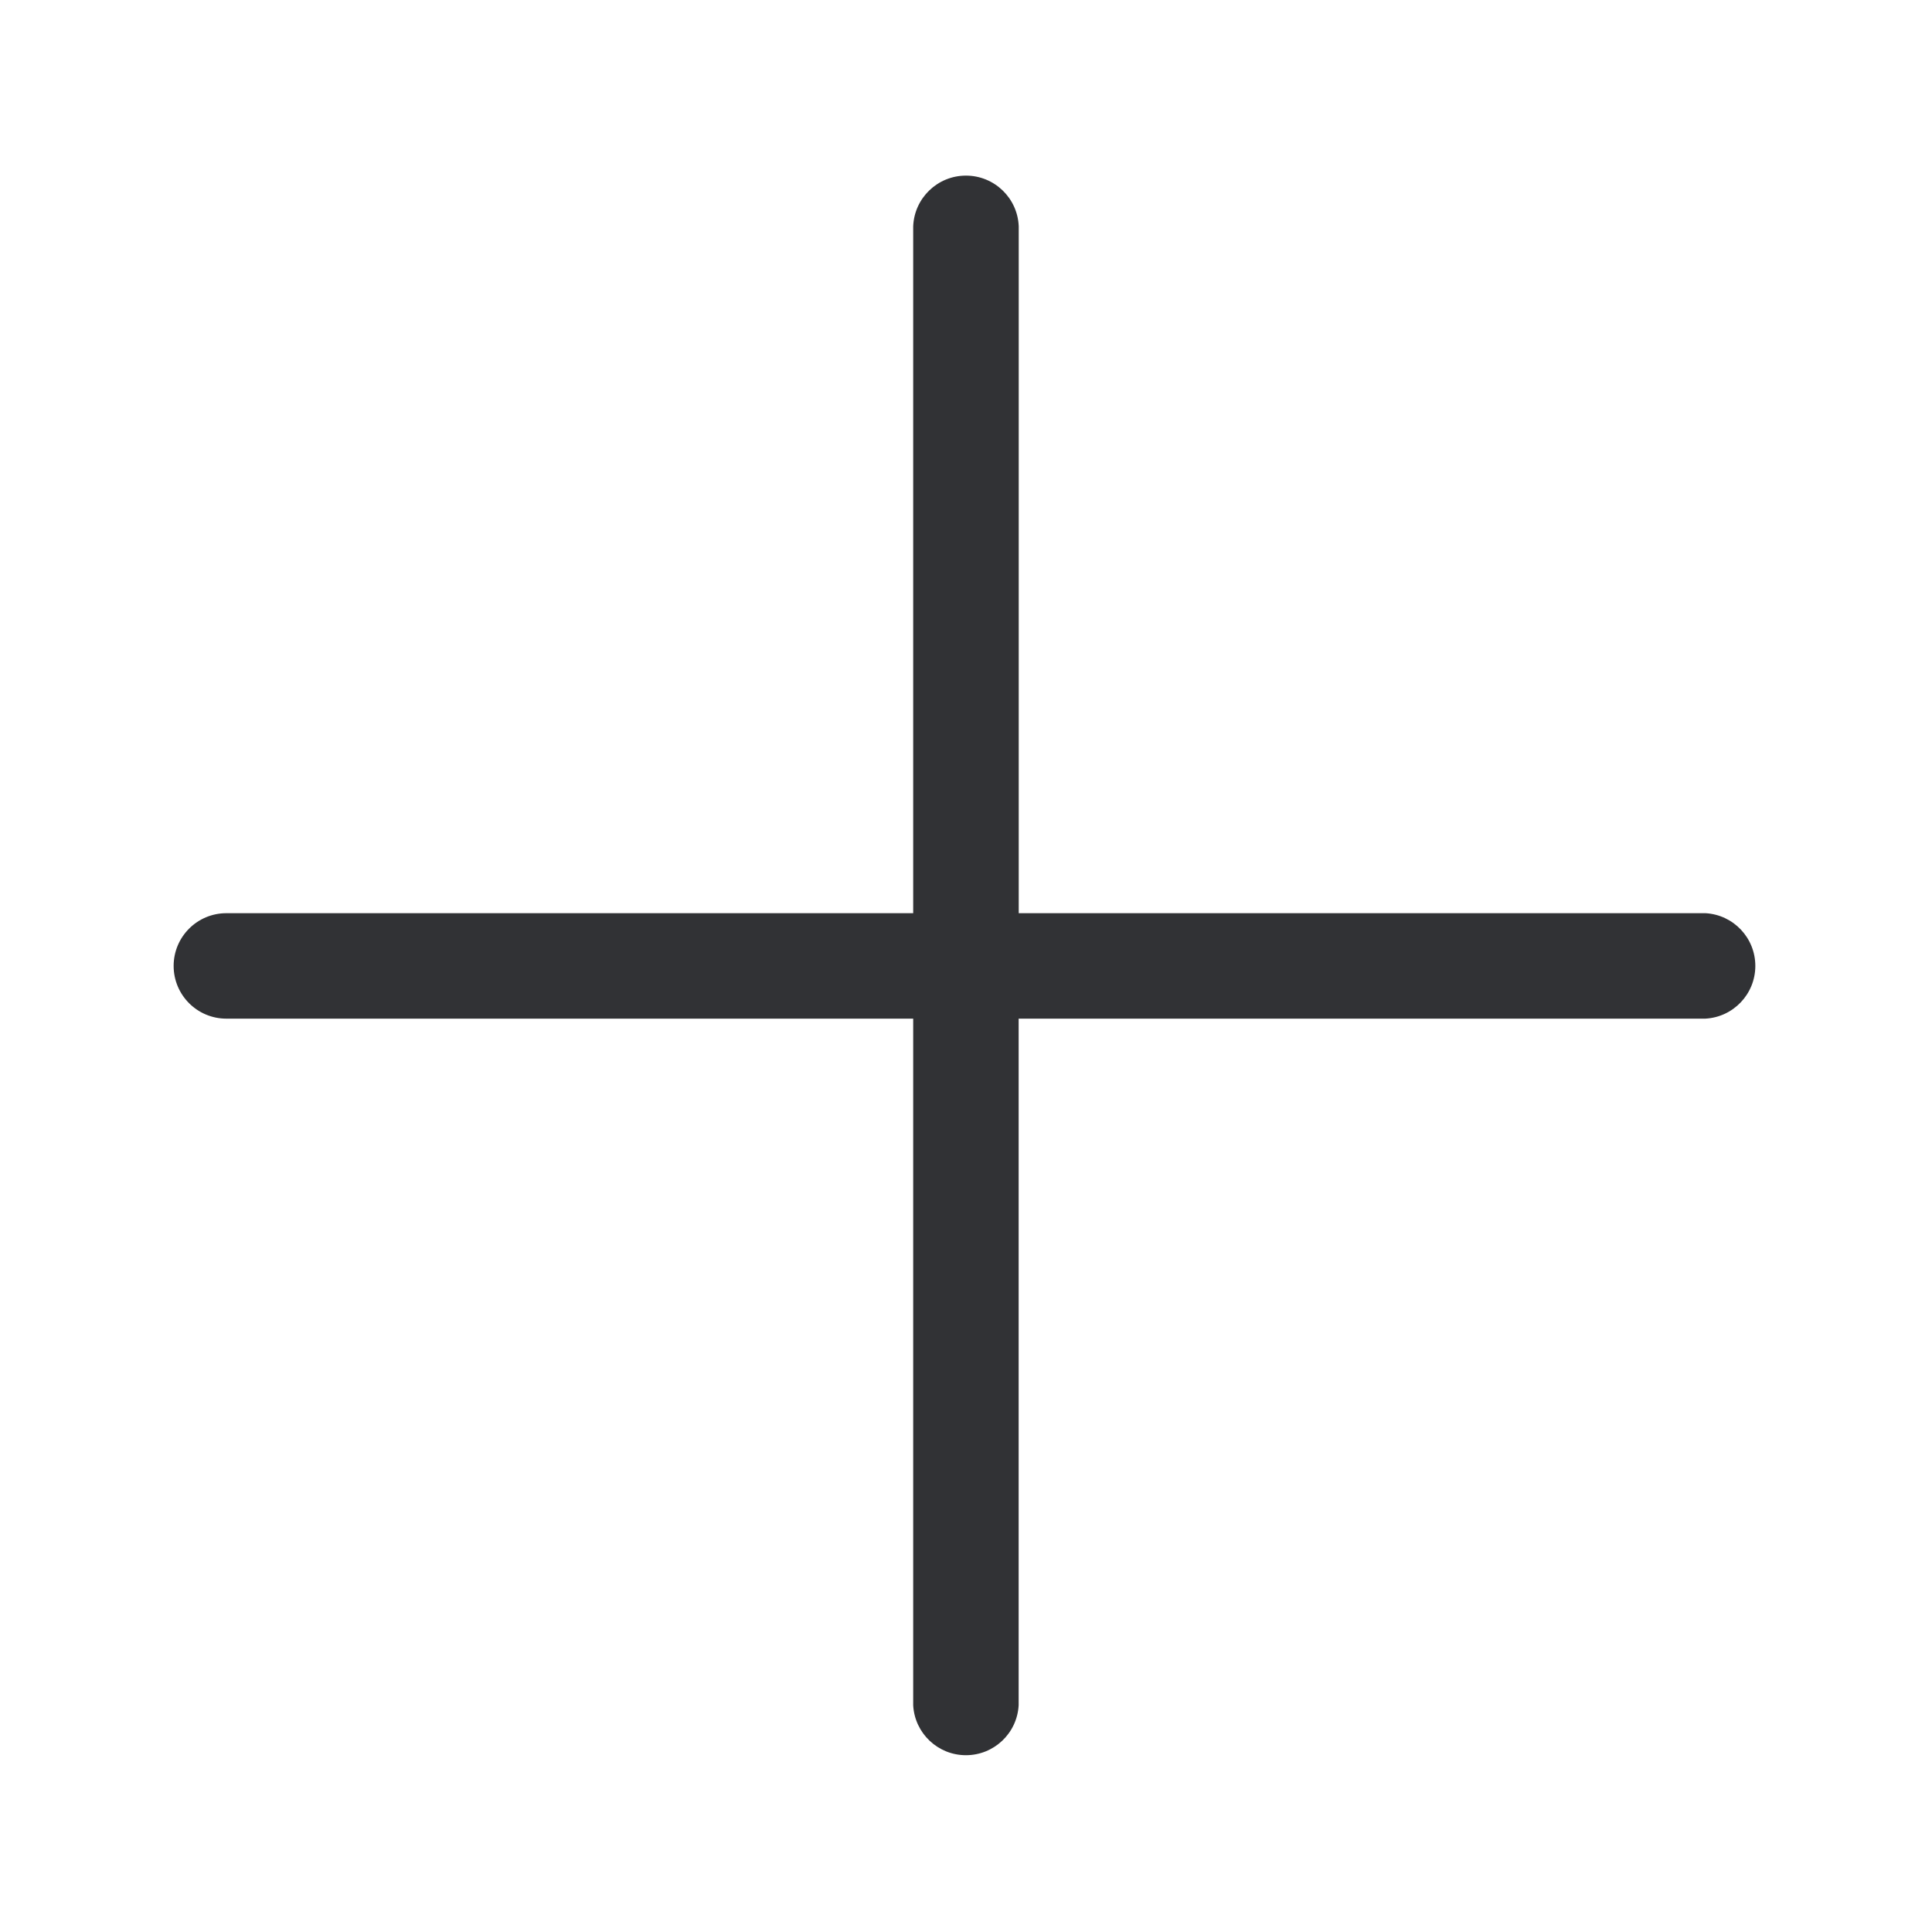
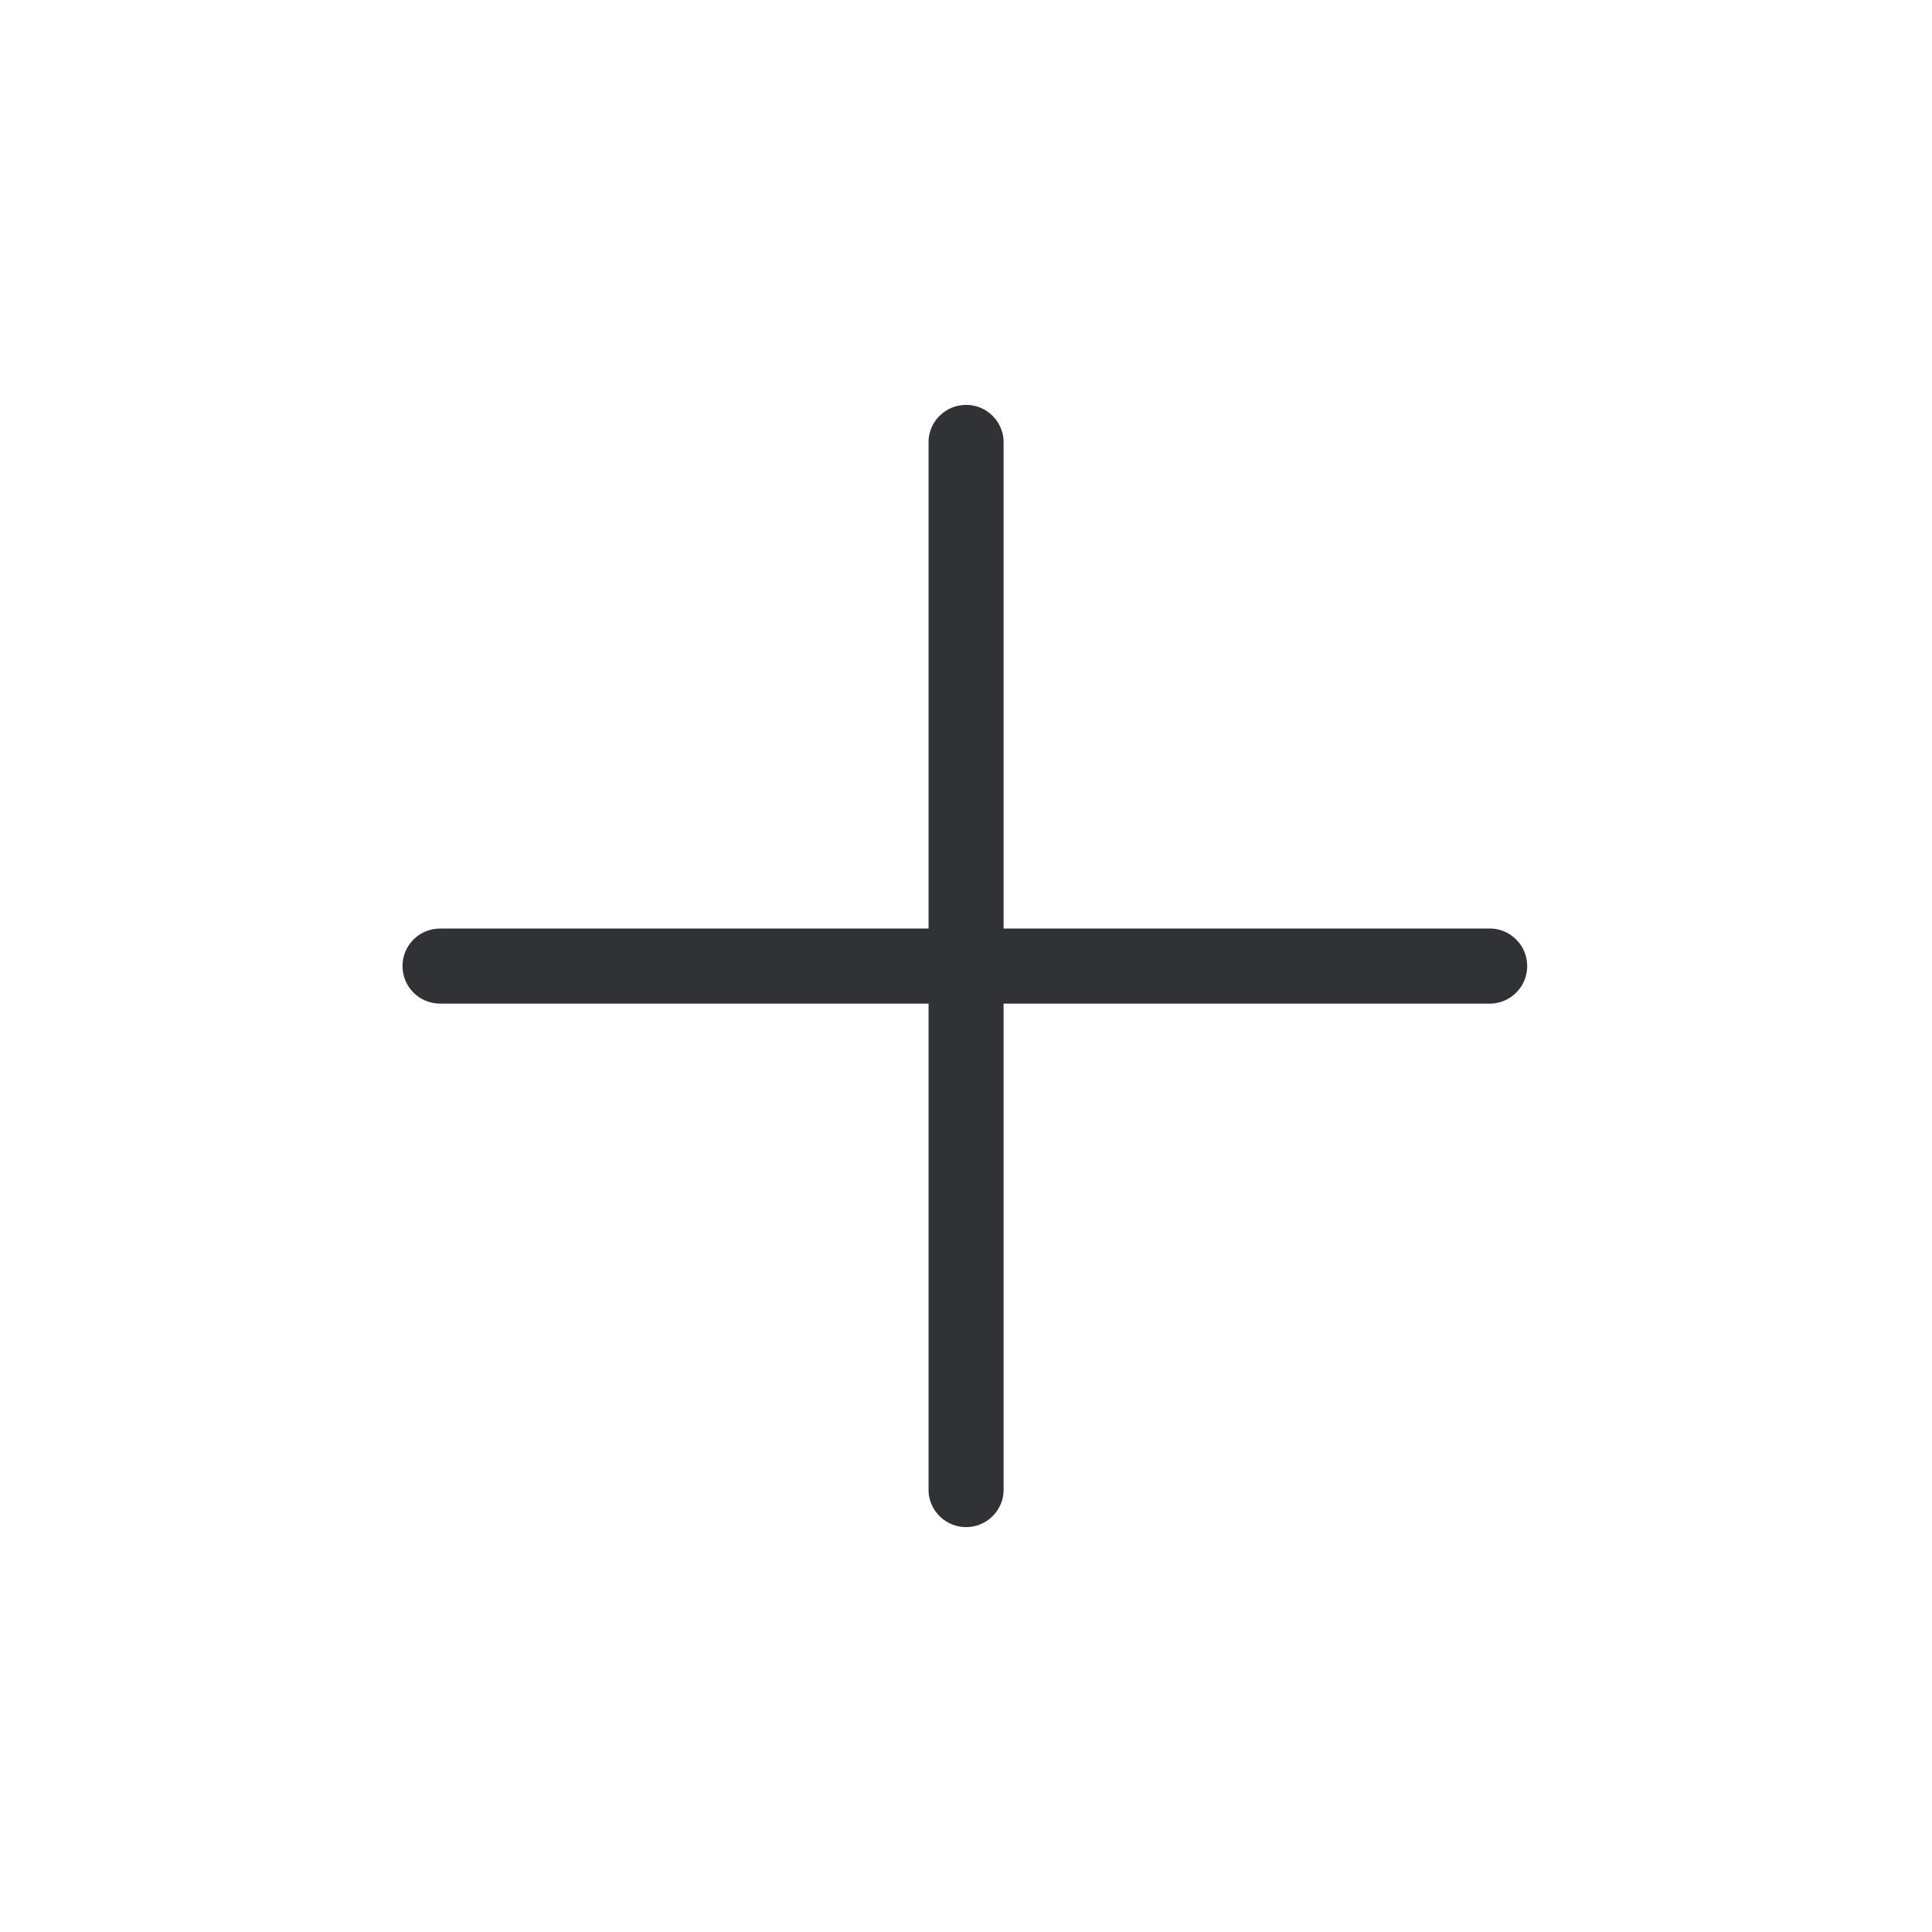
<svg xmlns="http://www.w3.org/2000/svg" width="24" height="24" viewBox="0 0 24 24">
-   <path d="M21.187 11.344h-8.532V2.812a.656.656 0 00-1.311 0v8.532H2.812a.655.655 0 100 1.31h8.532v8.53a.656.656 0 001.31 0v-8.53h8.53a.656.656 0 00.003-1.31z" fill="#313235" fill-rule="nonzero" />
+   <path d="M18.536 11.535h-6.069V5.466a.467.467 0 00-.932 0v6.069H5.466a.466.466 0 100 .932h6.069v6.067a.467.467 0 00.932 0v-6.067h6.067a.467.467 0 00.002-.932z" fill="#313235" fill-rule="nonzero" />
</svg>
